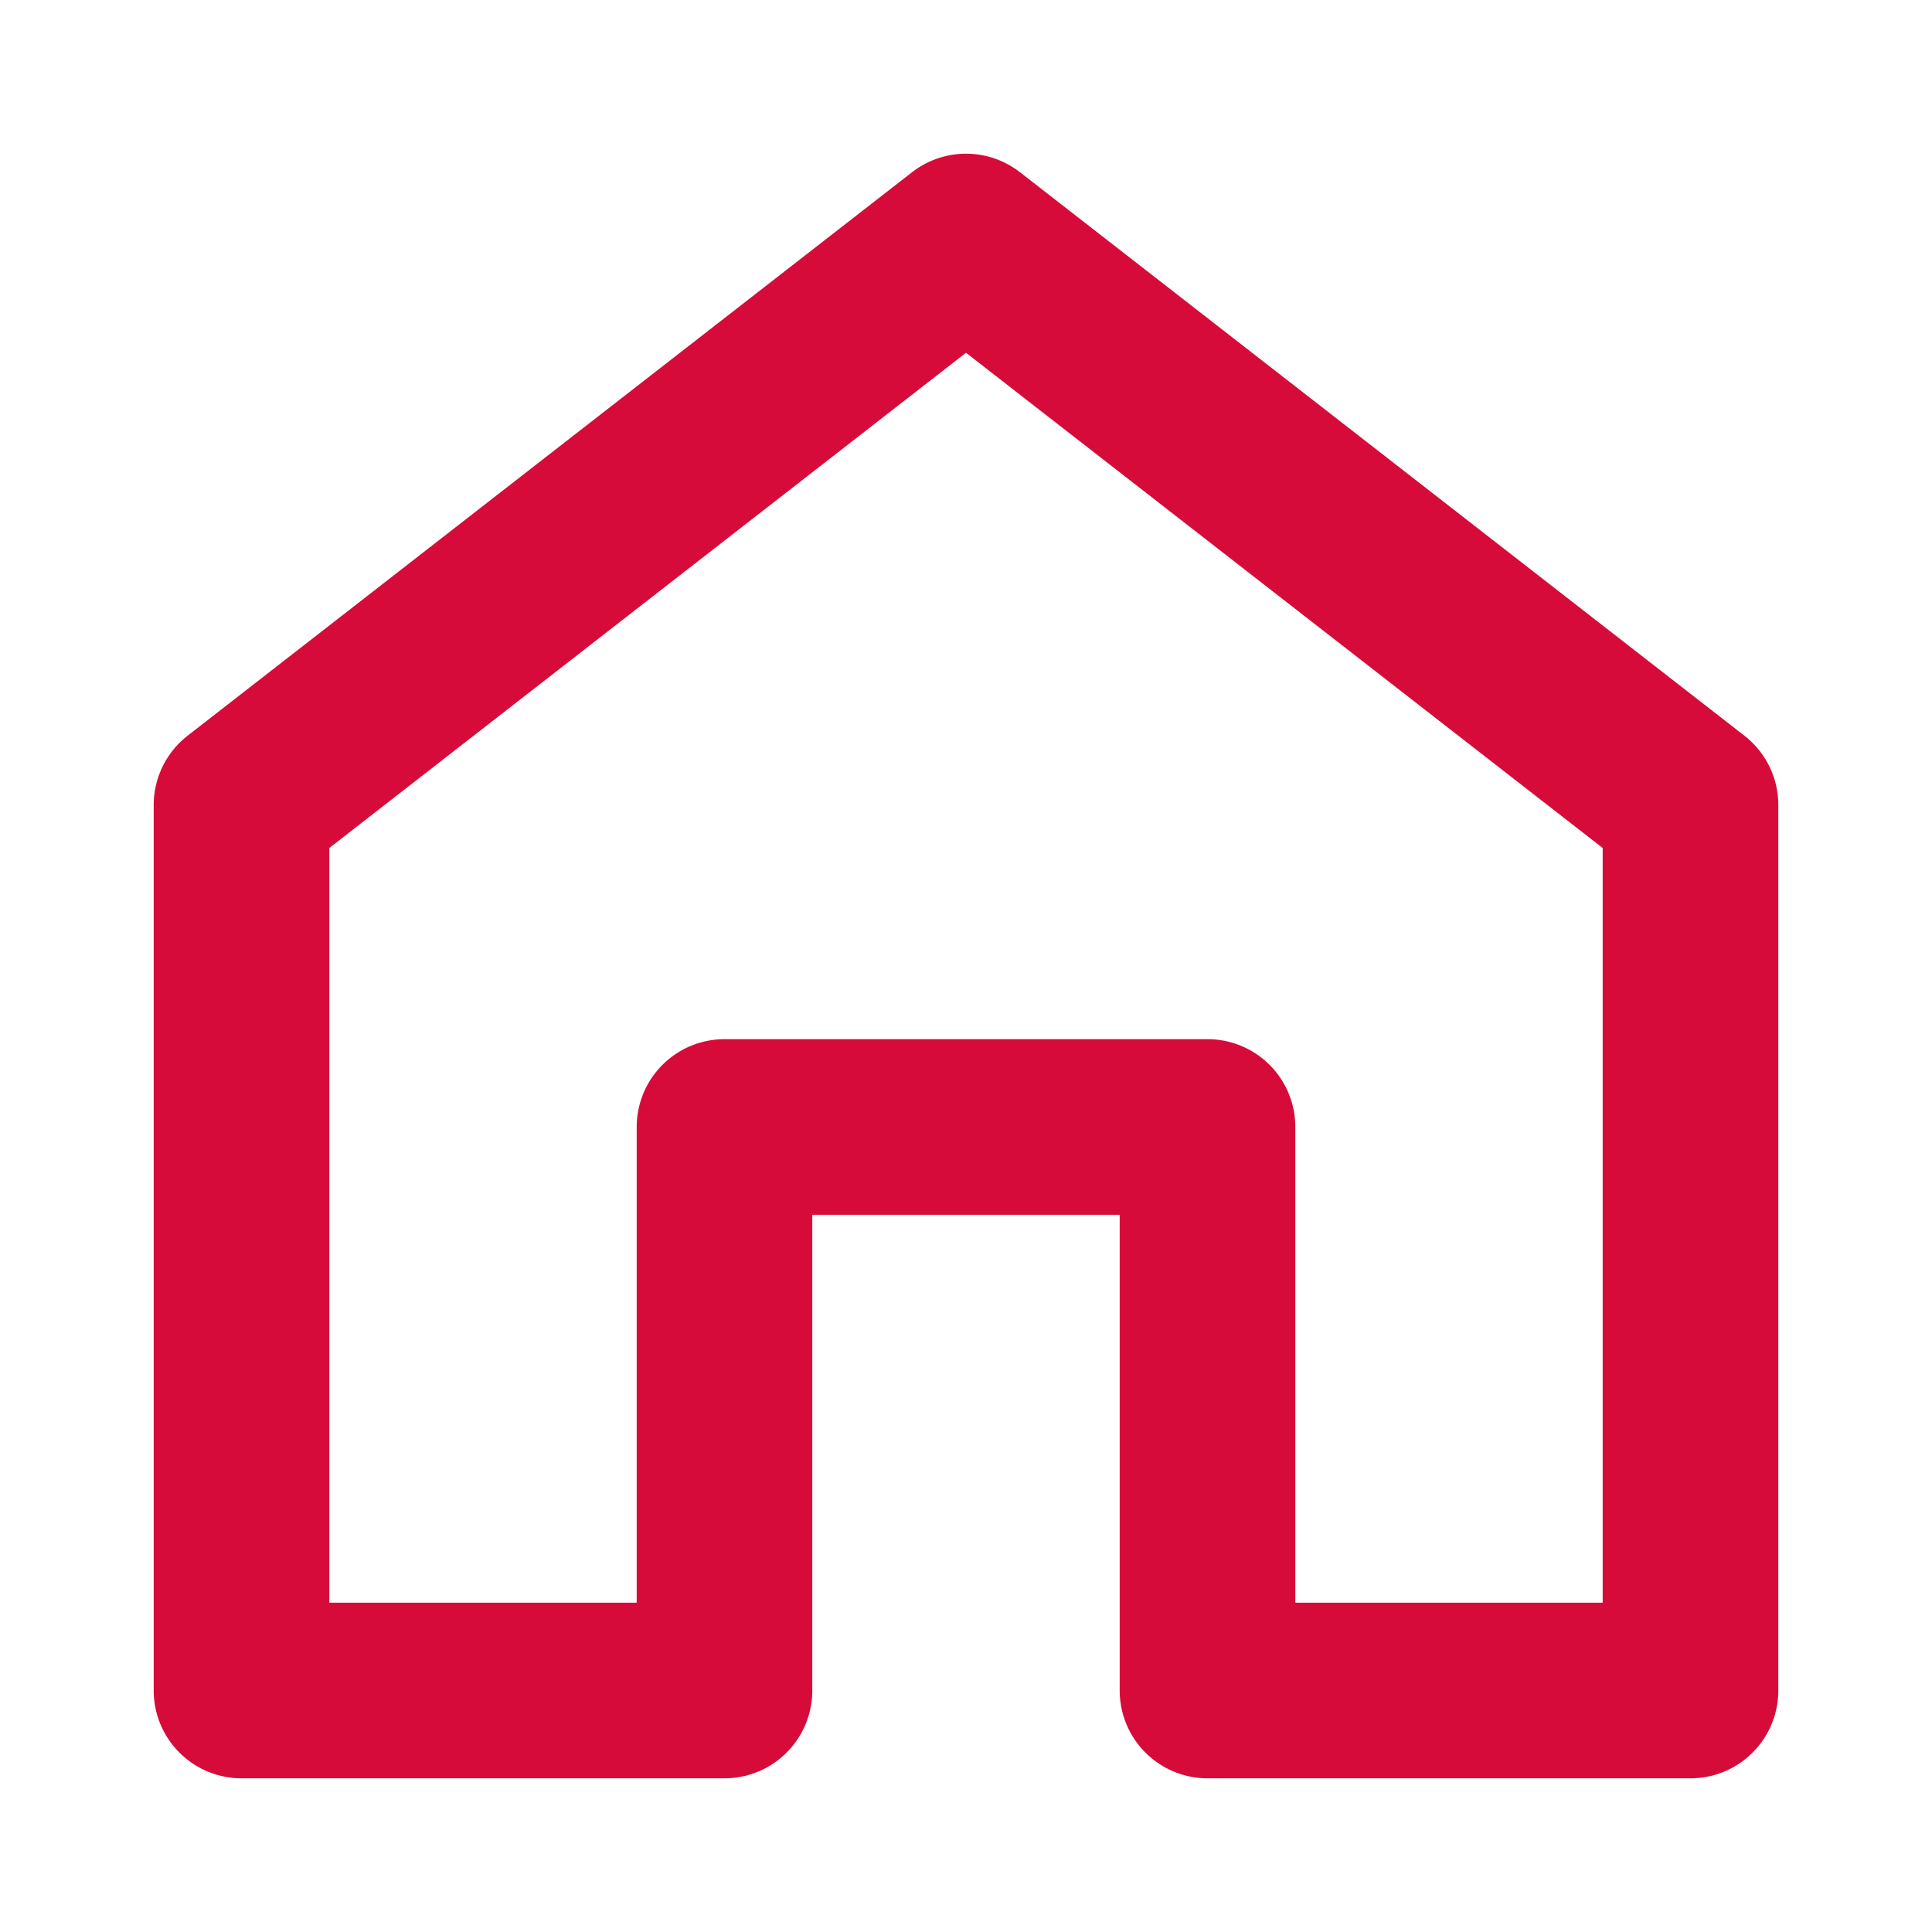
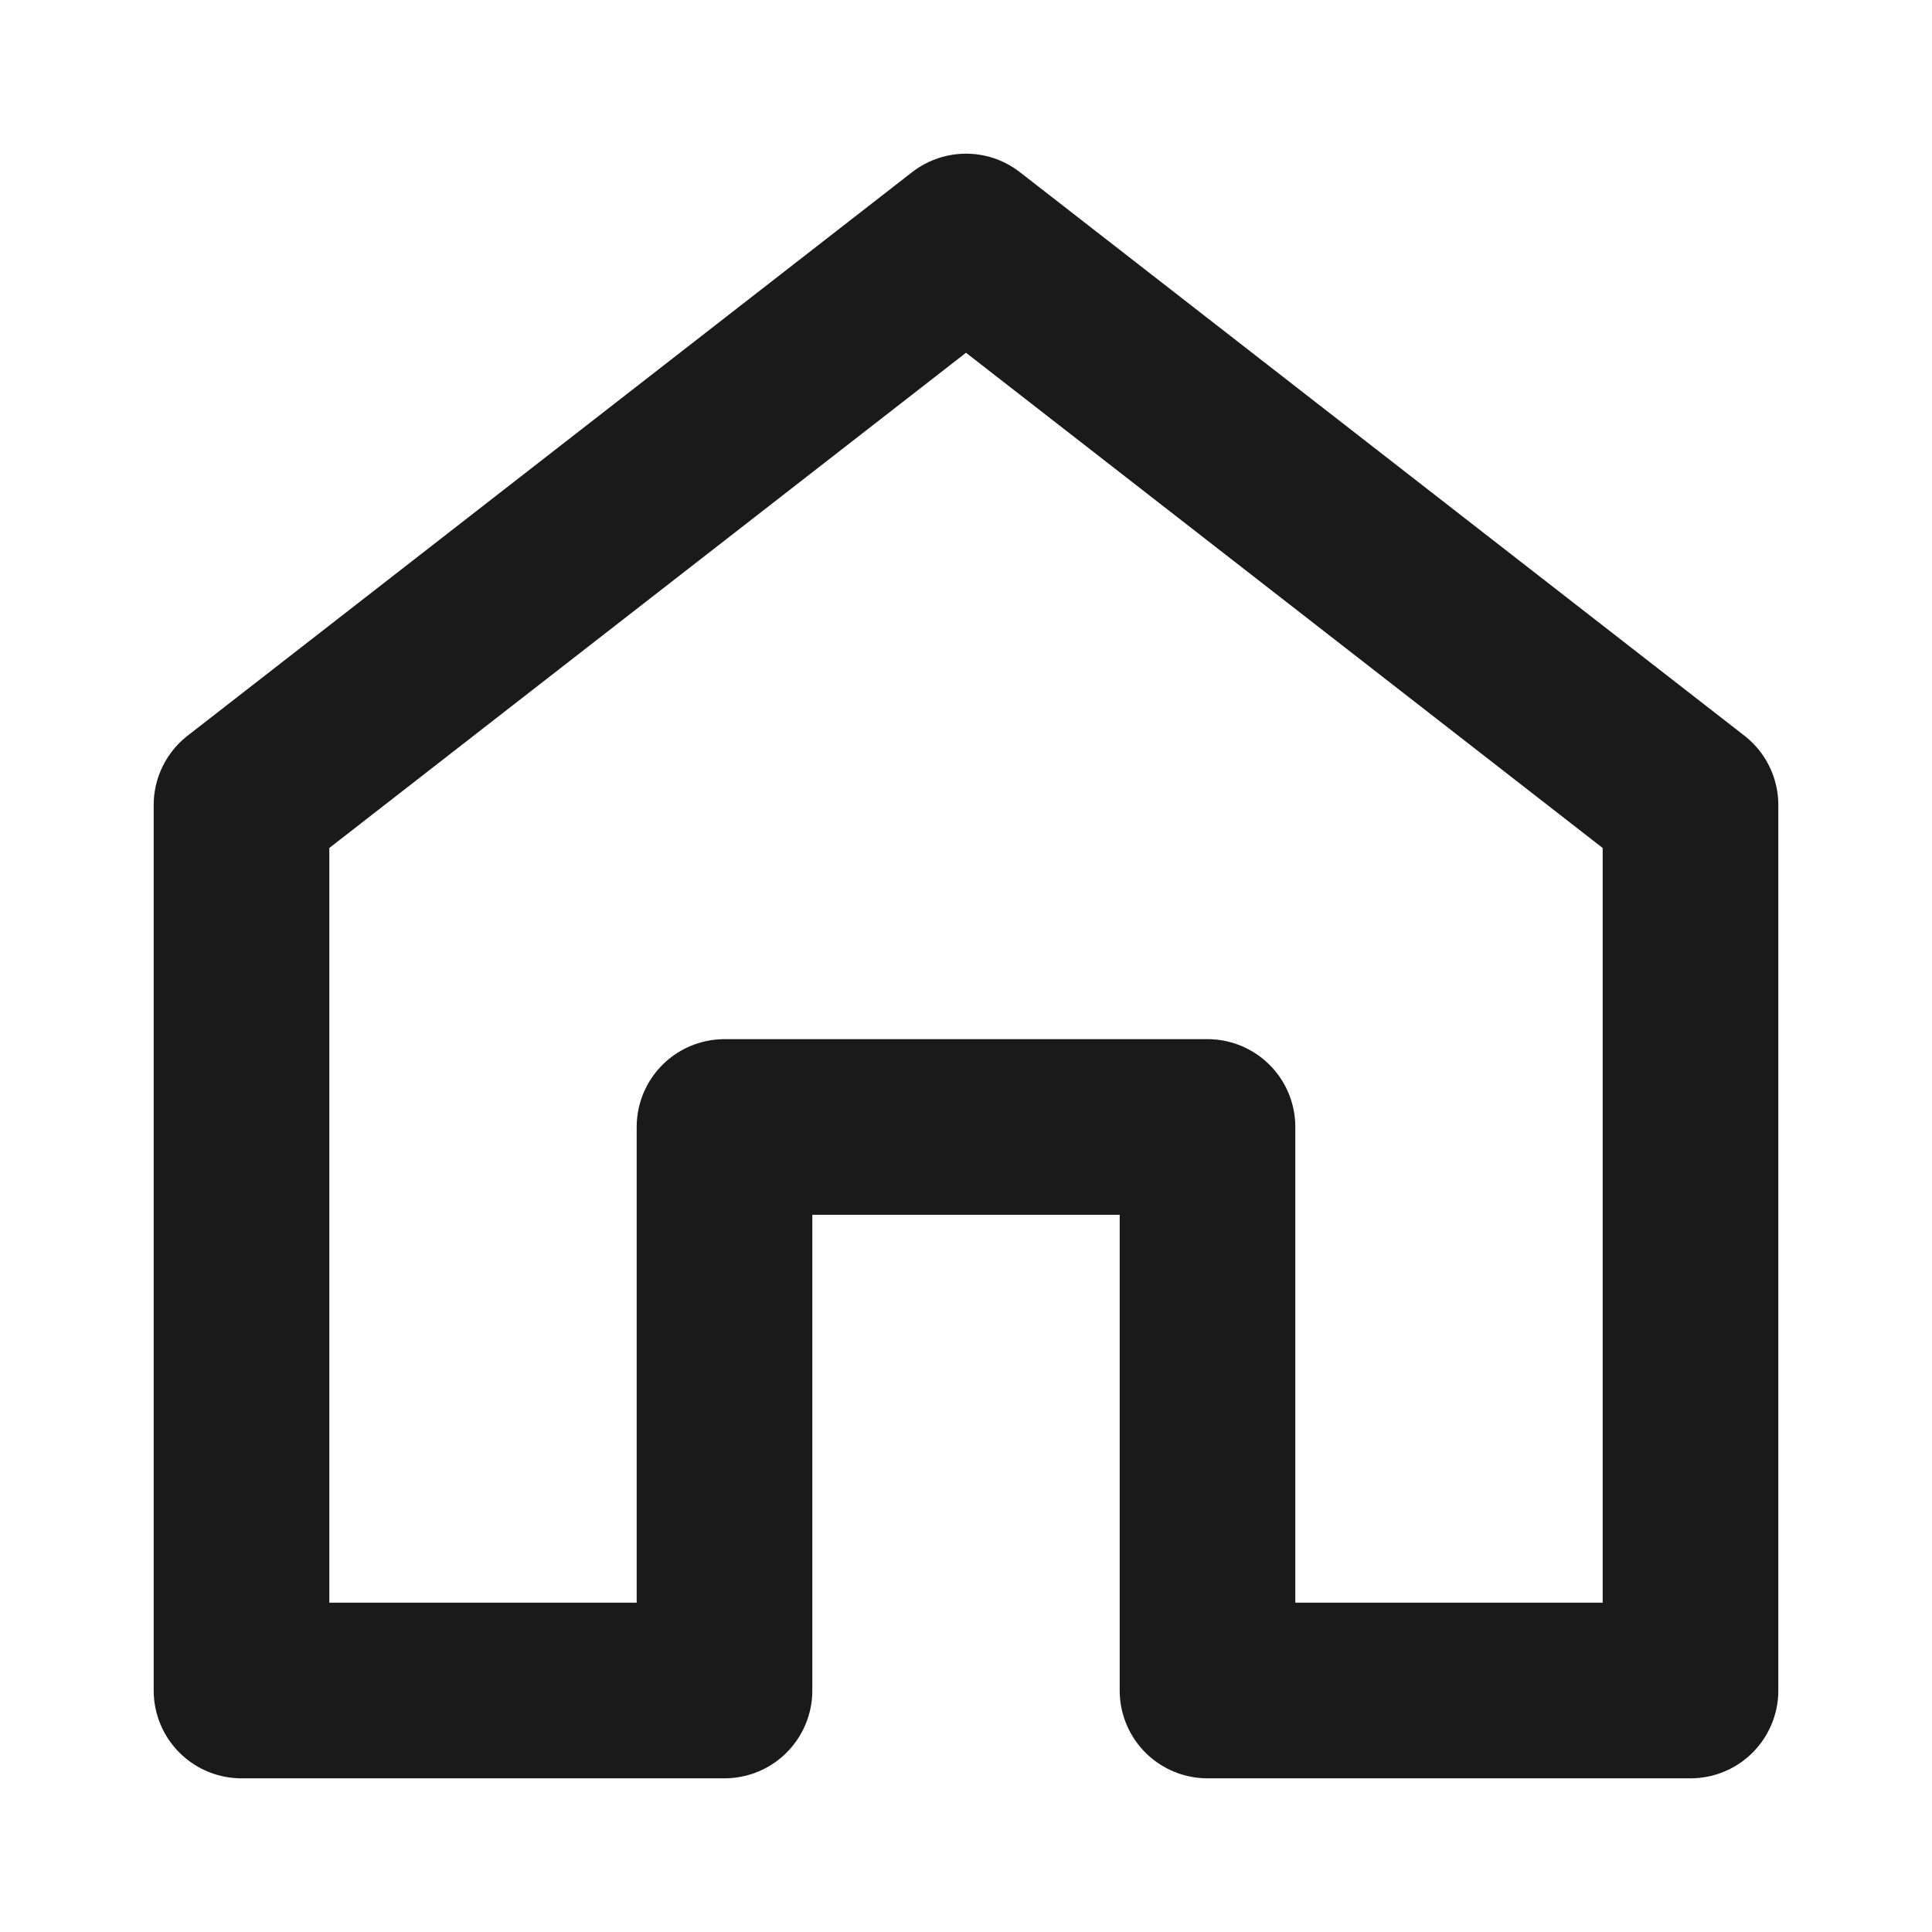
<svg xmlns="http://www.w3.org/2000/svg" preserveAspectRatio="none" overflow="visible" style="display: block;" width="22" height="22" viewBox="0 0 22 22" fill="none">
  <g id="Frame">
-     <path id="Icon / Home" d="M2.75 9.167L11 2.75L19.25 9.167V19.25H13.75V12.833H8.25V19.25H2.75V9.167Z" stroke="#D70B39" stroke-width="2" stroke-linecap="round" stroke-linejoin="round" />
+     <path id="Icon / Home" d="M2.75 9.167L11 2.75L19.25 9.167V19.25H13.75V12.833H8.25V19.25H2.75V9.167Z" stroke="#1A1A1A" stroke-width="2" stroke-linecap="round" stroke-linejoin="round" />
  </g>
</svg>
